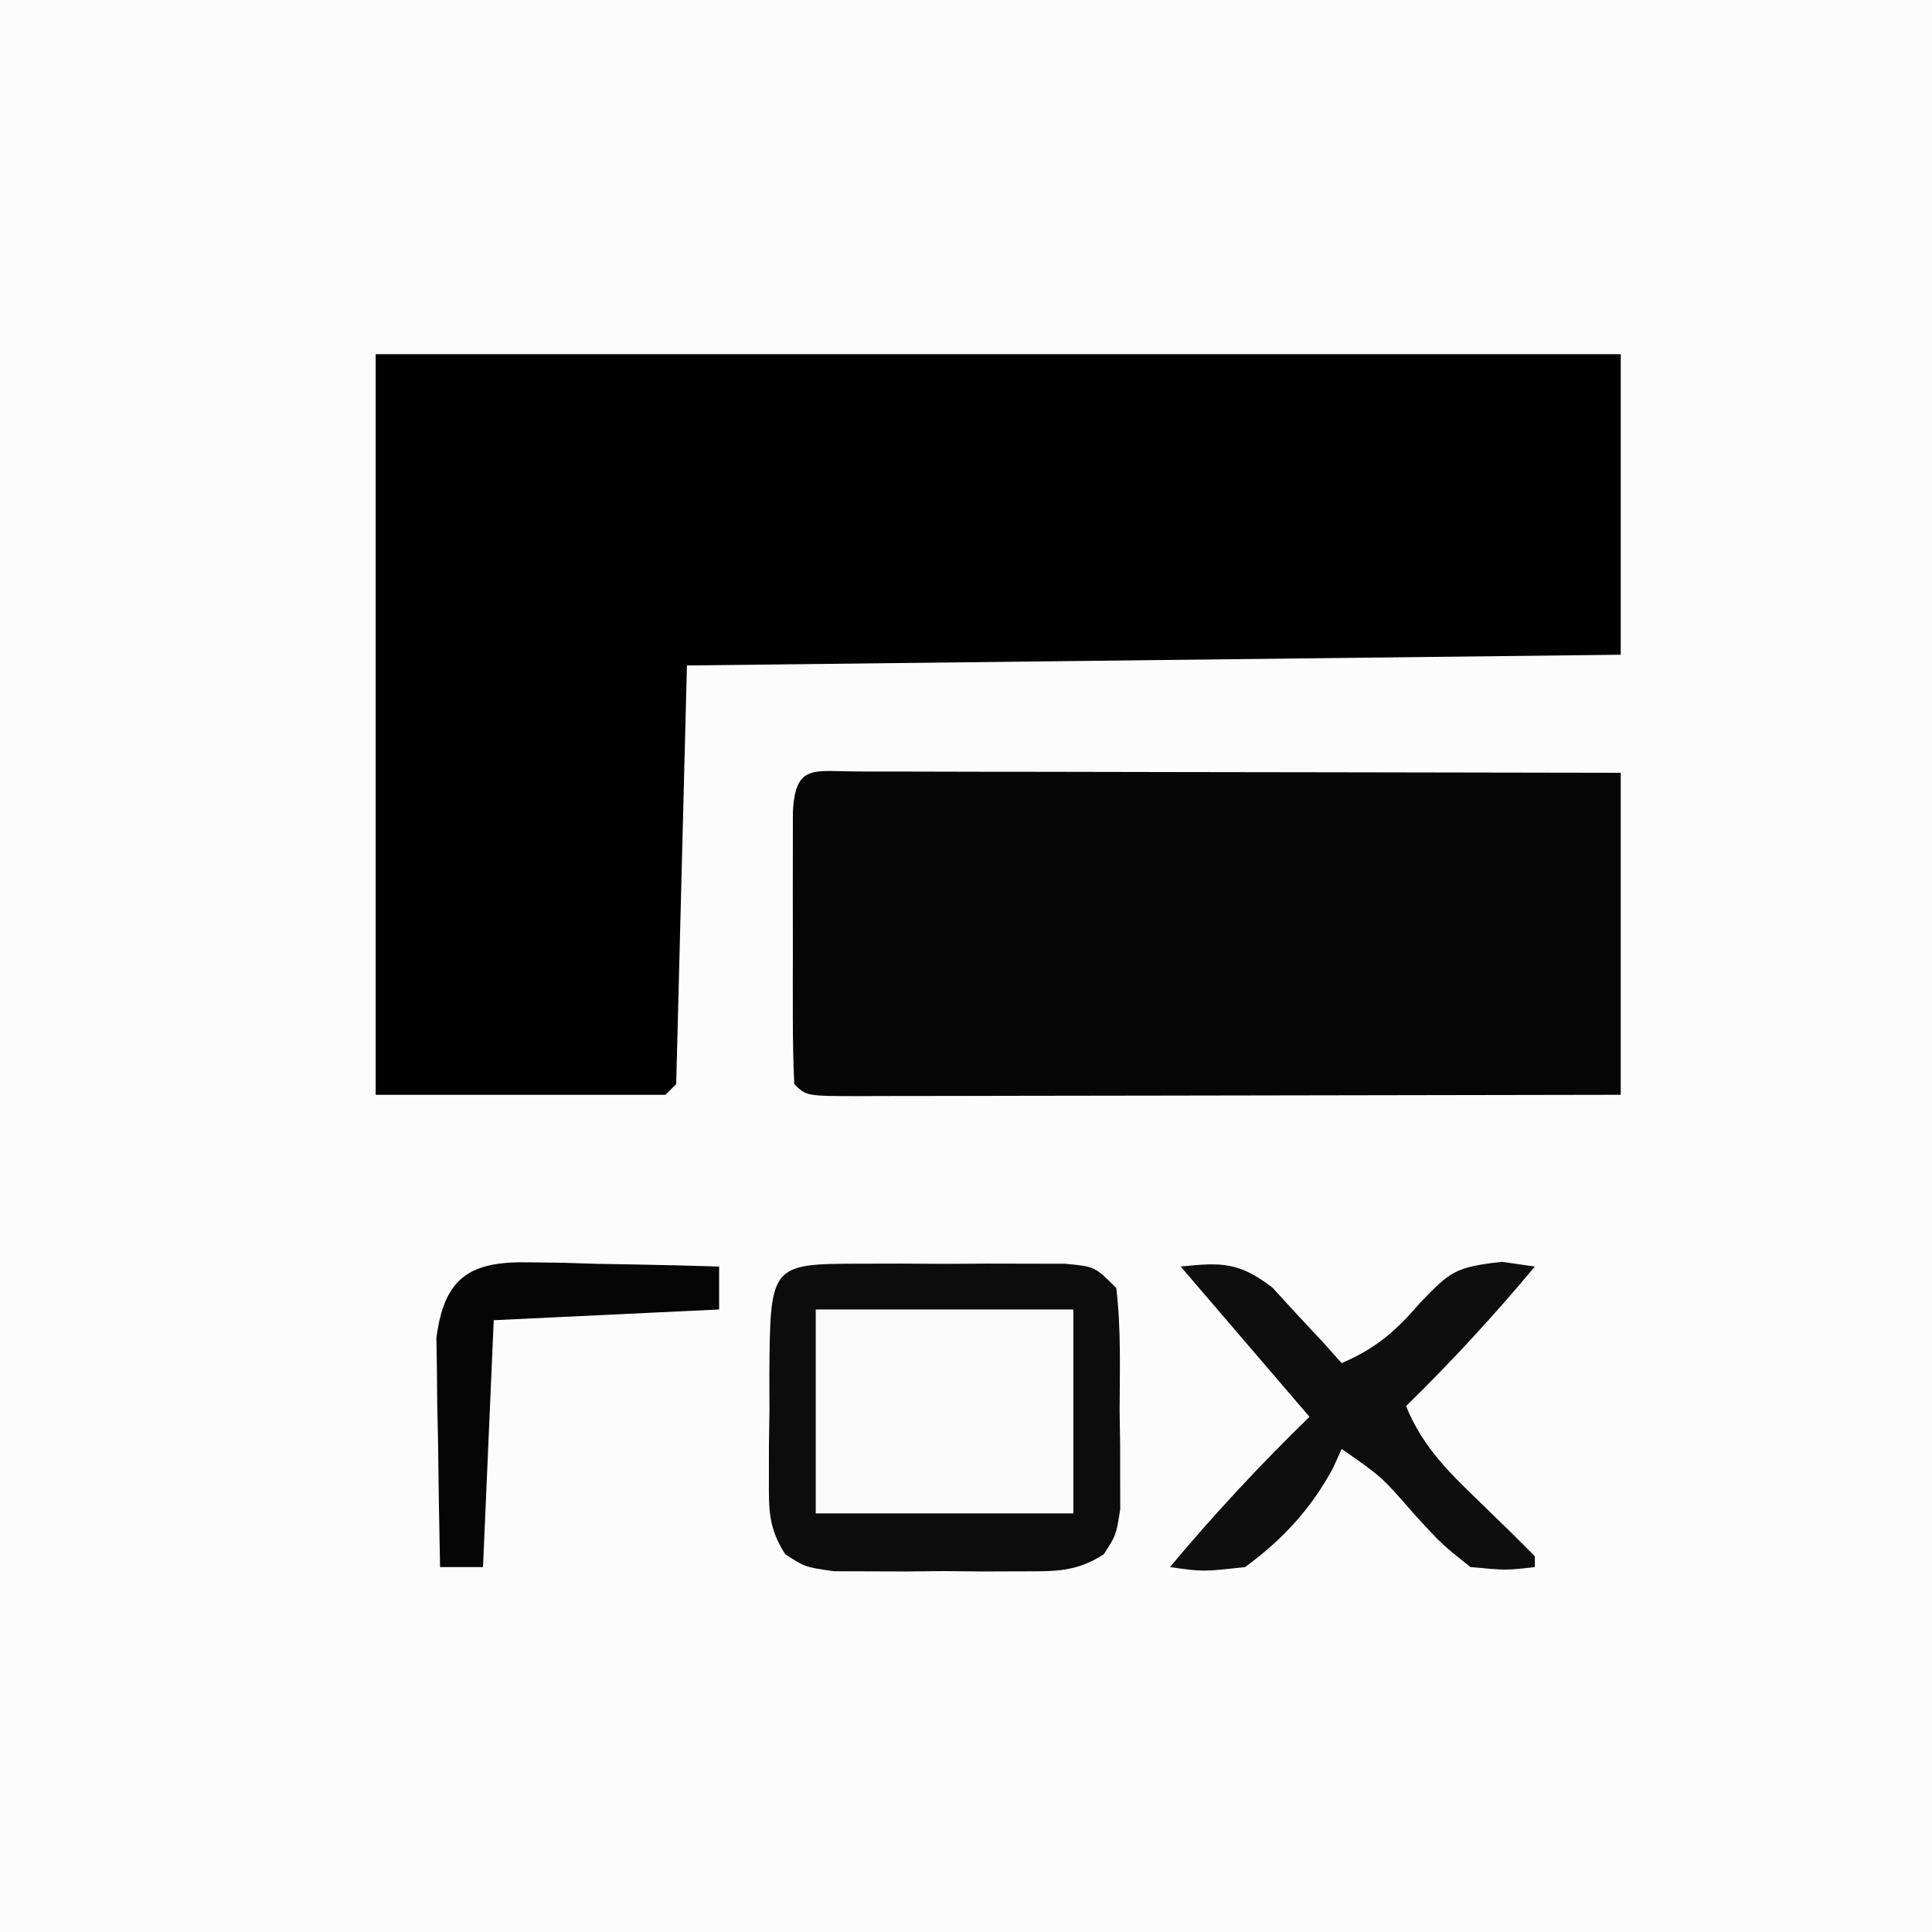
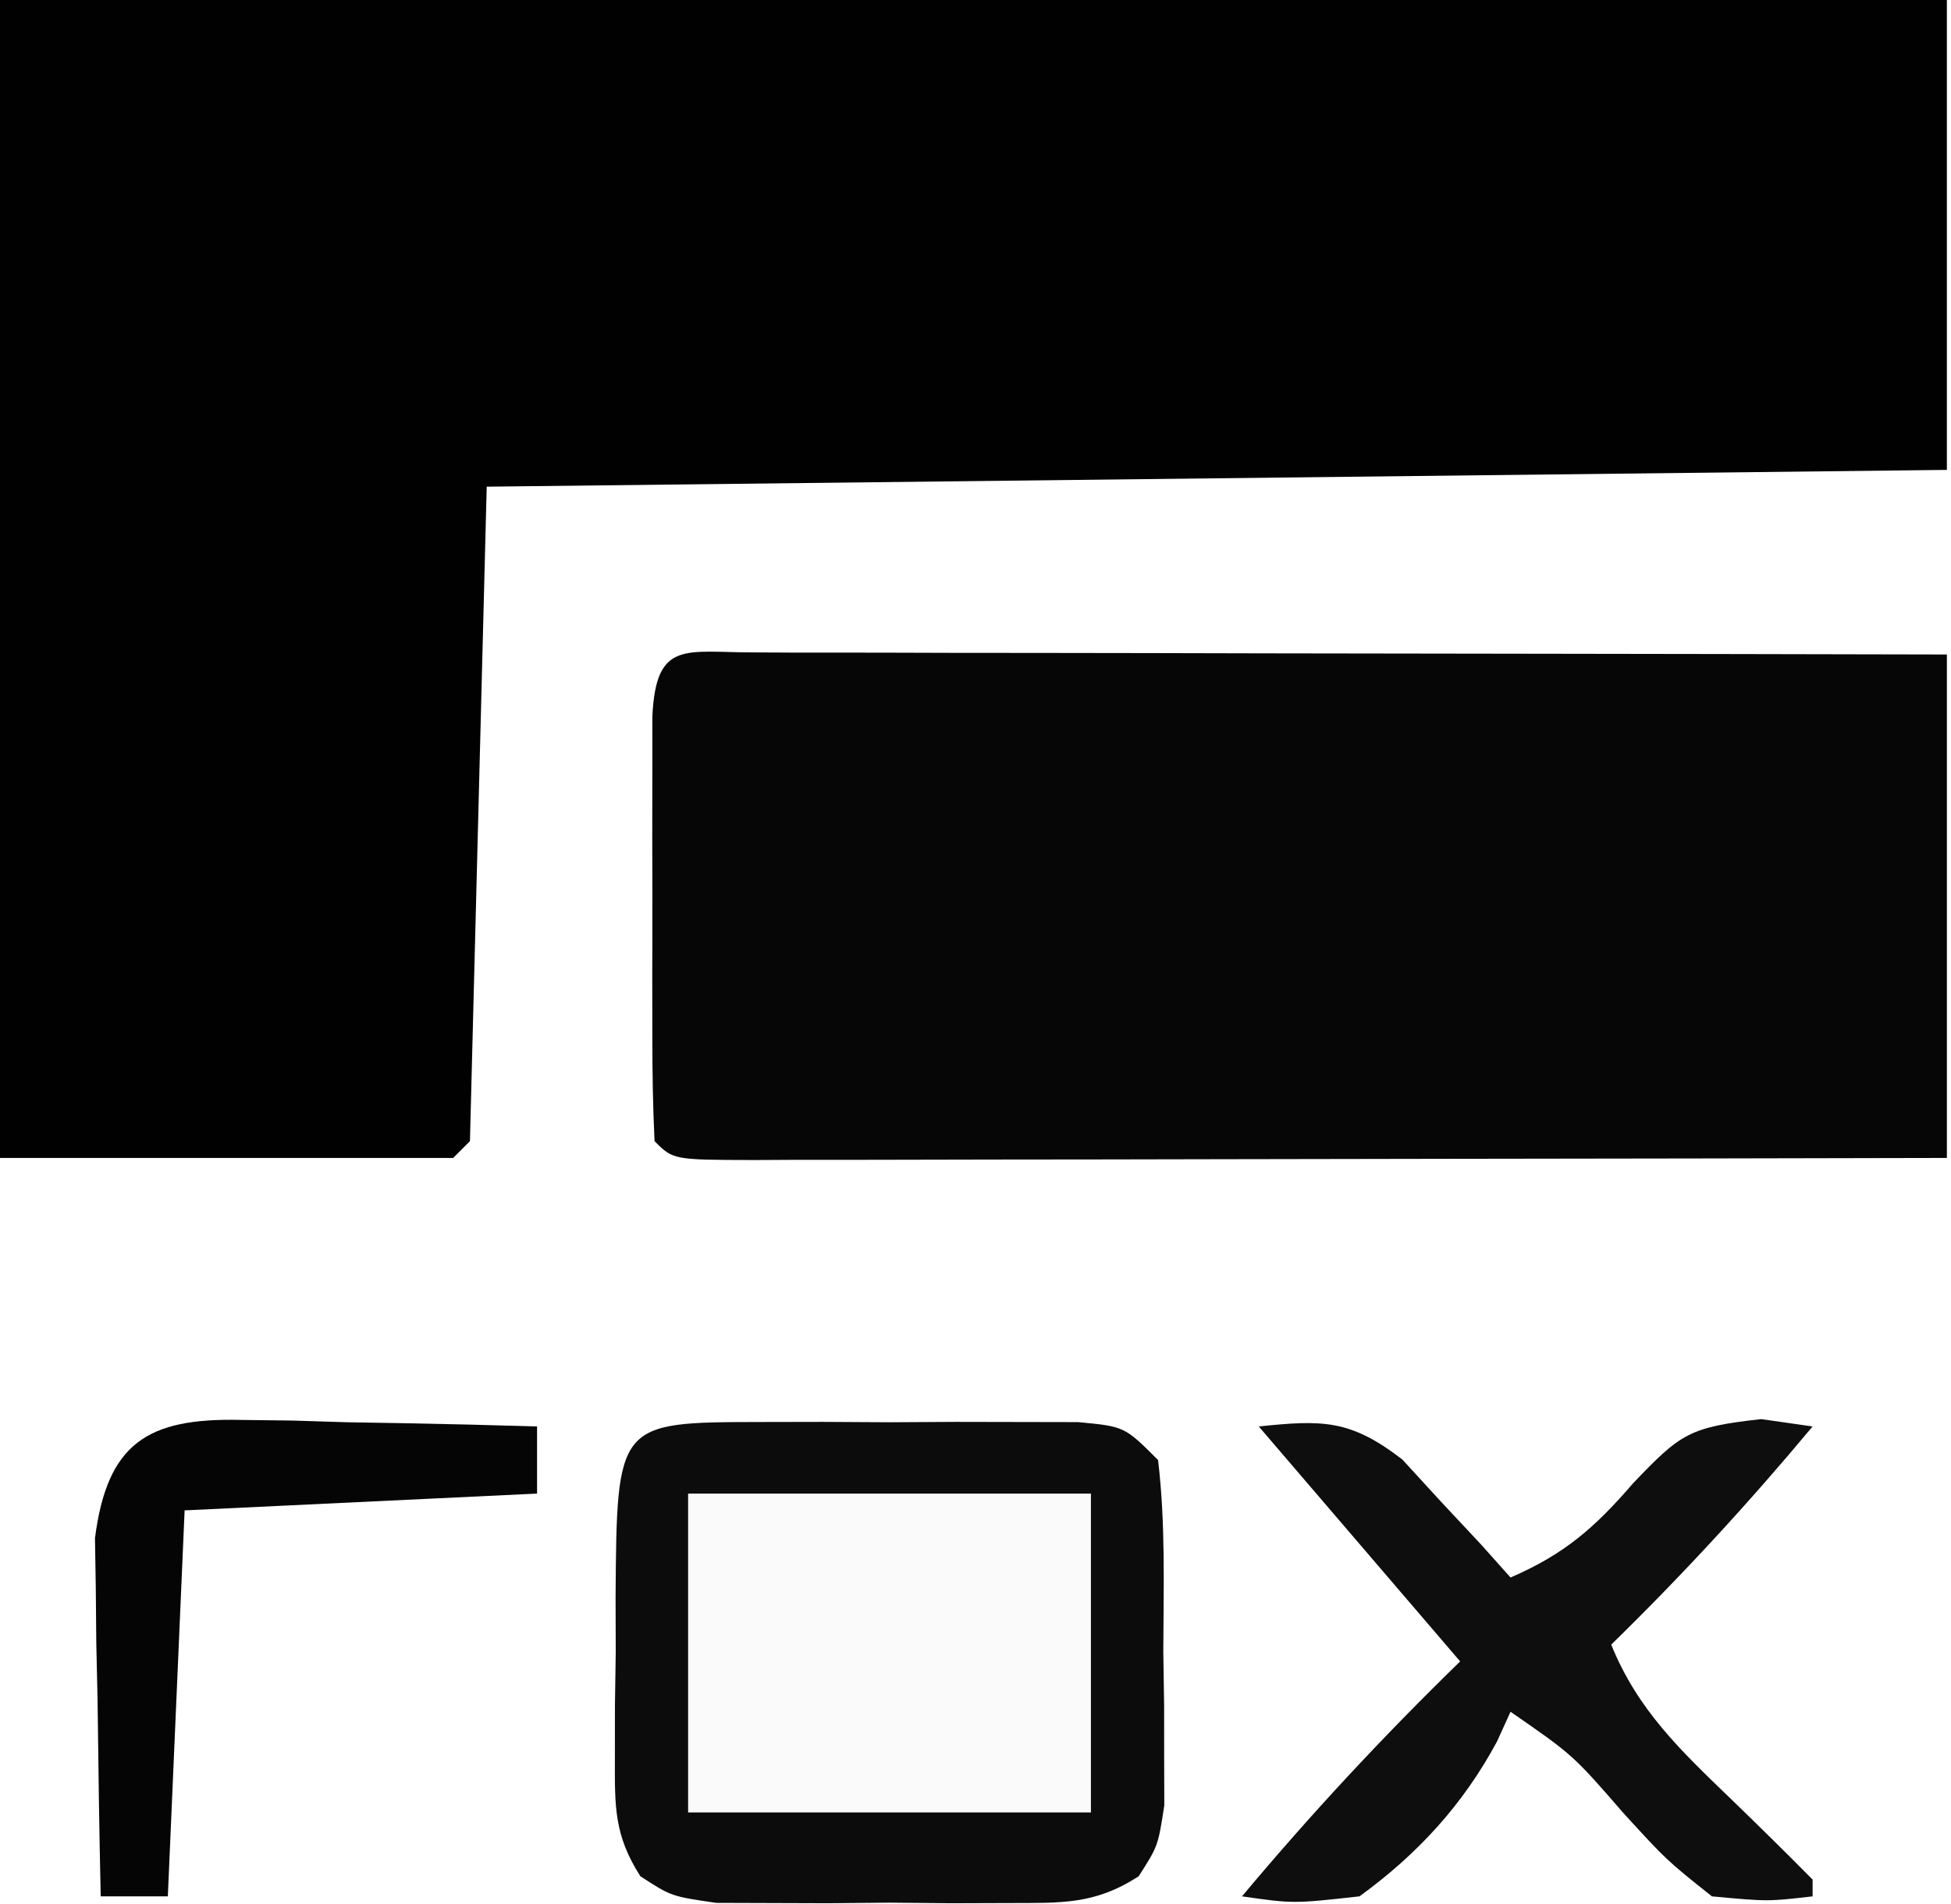
- <svg xmlns="http://www.w3.org/2000/svg" version="1.1" width="180" height="180">
-   <path d="M0 0 C59.4 0 118.8 0 180 0 C180 59.4 180 118.8 180 180 C120.6 180 61.2 180 0 180 C0 120.6 0 61.2 0 0 Z " fill="#FCFCFC" transform="translate(0,0)" />
-   <path d="M0 0 C38.28 0 76.56 0 116 0 C116 9.24 116 18.48 116 28 C72.935 28.495 72.935 28.495 29 29 C28.67 41.87 28.34 54.74 28 68 C27.67 68.33 27.34 68.66 27 69 C18.09 69 9.18 69 0 69 C0 46.23 0 23.46 0 0 Z " fill="#010101" transform="translate(35,33)" />
-   <path d="M0 0 C0.707 0.004 1.414 0.007 2.143 0.011 C3.255 0.011 3.255 0.011 4.389 0.01 C6.851 0.011 9.313 0.019 11.775 0.027 C13.478 0.029 15.18 0.03 16.883 0.031 C21.372 0.035 25.862 0.045 30.352 0.056 C34.93 0.066 39.508 0.071 44.086 0.076 C53.075 0.086 62.064 0.104 71.053 0.124 C71.053 10.024 71.053 19.924 71.053 30.124 C61.161 30.147 51.269 30.165 41.377 30.176 C36.784 30.181 32.191 30.189 27.599 30.2 C23.17 30.211 18.742 30.217 14.313 30.219 C12.62 30.221 10.926 30.225 9.233 30.23 C6.87 30.237 4.506 30.238 2.143 30.238 C1.436 30.242 0.728 30.245 0 30.249 C-4.833 30.238 -4.833 30.238 -5.947 29.124 C-6.047 27.064 -6.078 25 -6.08 22.937 C-6.082 21.681 -6.083 20.426 -6.084 19.132 C-6.082 18.475 -6.08 17.818 -6.078 17.141 C-6.073 15.133 -6.078 13.125 -6.084 11.117 C-6.083 9.861 -6.082 8.606 -6.08 7.312 C-6.079 5.57 -6.079 5.57 -6.077 3.792 C-5.856 -0.769 -4.101 0.009 0 0 Z " fill="#050605" transform="translate(79.94748,71.87558)" />
-   <path d="M0 0 C7.92 0 15.84 0 24 0 C24 6.27 24 12.54 24 19 C16.08 19 8.16 19 0 19 C0 12.73 0 6.46 0 0 Z " fill="#FAFAFA" transform="translate(76,122)" />
-   <path d="M0 0 C1.872 -0.004 1.872 -0.004 3.781 -0.008 C5.746 0.004 5.746 0.004 7.75 0.016 C9.06 0.008 10.369 0 11.719 -0.008 C12.967 -0.005 14.214 -0.003 15.5 0 C16.65 0.002 17.8 0.005 18.984 0.007 C21.75 0.266 21.75 0.266 23.75 2.266 C24.205 6.059 24.074 9.886 24.062 13.703 C24.079 14.766 24.095 15.829 24.111 16.924 C24.112 17.943 24.113 18.962 24.113 20.012 C24.116 20.947 24.119 21.882 24.122 22.845 C23.75 25.266 23.75 25.266 22.594 27.069 C19.975 28.768 17.982 28.654 14.875 28.664 C13.725 28.668 12.575 28.672 11.391 28.676 C10.189 28.664 8.988 28.653 7.75 28.641 C6.549 28.652 5.347 28.664 4.109 28.676 C2.385 28.67 2.385 28.67 0.625 28.664 C-0.429 28.661 -1.484 28.657 -2.57 28.654 C-5.25 28.266 -5.25 28.266 -7.094 27.069 C-8.663 24.621 -8.623 22.909 -8.613 20.012 C-8.612 18.483 -8.612 18.483 -8.611 16.924 C-8.595 15.861 -8.579 14.798 -8.562 13.703 C-8.566 12.636 -8.569 11.57 -8.572 10.471 C-8.499 0.017 -8.499 0.017 0 0 Z M-4.25 4.266 C-4.25 10.536 -4.25 16.806 -4.25 23.266 C3.67 23.266 11.59 23.266 19.75 23.266 C19.75 16.996 19.75 10.726 19.75 4.266 C11.83 4.266 3.91 4.266 -4.25 4.266 Z " fill="#0C0C0C" transform="translate(80.25,117.7344)" />
-   <path d="M0 0 C3.815 -0.398 5.46 -0.417 8.555 1.969 C9.32 2.804 10.086 3.639 10.875 4.5 C11.656 5.335 12.437 6.171 13.242 7.031 C13.822 7.681 14.402 8.331 15 9 C18.221 7.61 20.035 6.017 22.312 3.375 C25.139 0.42 25.641 0.04 29.938 -0.438 C30.948 -0.293 31.959 -0.149 33 0 C29.195 4.56 25.25 8.851 21 13 C22.582 16.9 25.123 19.292 28.125 22.188 C29.766 23.775 31.396 25.375 33 27 C33 27.33 33 27.66 33 28 C30.328 28.309 30.328 28.309 27 28 C24.297 25.848 24.297 25.848 21.75 23.062 C18.721 19.575 18.721 19.575 15 17 C14.604 17.874 14.604 17.874 14.199 18.766 C12.178 22.531 9.456 25.491 6 28 C2.062 28.438 2.062 28.438 -1 28 C3.116 23.081 7.404 18.474 12 14 C11.636 13.576 11.273 13.152 10.898 12.715 C7.266 8.477 3.633 4.238 0 0 Z " fill="#0E0E0E" transform="translate(110,118)" />
-   <path d="M0 0 C1.542 0.019 1.542 0.019 3.115 0.039 C4.187 0.073 5.259 0.106 6.363 0.141 C7.447 0.159 8.53 0.177 9.646 0.195 C12.324 0.242 14.999 0.308 17.676 0.391 C17.676 1.711 17.676 3.031 17.676 4.391 C7.281 4.886 7.281 4.886 -3.324 5.391 C-3.654 12.981 -3.984 20.571 -4.324 28.391 C-5.644 28.391 -6.964 28.391 -8.324 28.391 C-8.411 24.474 -8.465 20.558 -8.512 16.641 C-8.537 15.529 -8.562 14.418 -8.588 13.273 C-8.598 12.204 -8.607 11.134 -8.617 10.031 C-8.633 9.047 -8.649 8.062 -8.665 7.048 C-7.936 1.361 -5.506 -0.122 0 0 Z " fill="#050505" transform="translate(49.32422,117.6094)" />
+ <svg xmlns="http://www.w3.org/2000/svg" width="123" height="120" viewBox="0 0 123 120" fill="none">
+   <path d="M0 0C40.504 0 81.009 0 122.74 0C122.74 9.777 122.74 19.554 122.74 29.627C77.173 30.151 77.173 30.151 30.685 30.685C30.336 44.303 29.987 57.921 29.627 71.951C29.278 72.3 28.929 72.65 28.569 73.009C19.141 73.009 9.713 73.009 0 73.009C0 48.916 0 24.823 0 0Z" fill="#010101" />
+   <path d="M47.559 41.135C48.307 41.138 49.056 41.142 49.826 41.146C51.003 41.146 51.003 41.146 52.204 41.146C54.809 41.146 57.414 41.155 60.019 41.163C61.82 41.165 63.621 41.166 65.423 41.167C70.174 41.171 74.924 41.182 79.675 41.194C84.519 41.204 89.363 41.209 94.207 41.215C103.718 41.226 113.229 41.245 122.74 41.266C122.74 51.741 122.74 62.217 122.74 73.009C112.274 73.033 101.807 73.053 91.34 73.064C86.481 73.07 81.621 73.077 76.761 73.089C72.076 73.101 67.39 73.107 62.704 73.11C60.912 73.112 59.121 73.115 57.329 73.121C54.828 73.129 52.327 73.13 49.826 73.129C49.078 73.133 48.33 73.137 47.559 73.141C42.445 73.13 42.445 73.13 41.266 71.951C41.16 69.771 41.128 67.587 41.126 65.404C41.124 64.076 41.123 62.747 41.121 61.379C41.124 60.683 41.126 59.988 41.128 59.272C41.134 57.147 41.128 55.022 41.121 52.897C41.123 51.569 41.124 50.24 41.126 48.871C41.127 47.028 41.127 47.028 41.129 45.147C41.363 40.321 43.22 41.144 47.559 41.135Z" fill="#050605" />
+   <path d="M43.382 94.171C51.763 94.171 60.143 94.171 68.777 94.171C68.777 100.806 68.777 107.44 68.777 114.275C60.397 114.275 52.017 114.275 43.382 114.275C43.382 107.641 43.382 101.007 43.382 94.171Z" fill="#FAFAFA" />
+   <path d="M47.879 89.658C49.86 89.654 49.86 89.654 51.88 89.65C53.959 89.662 53.959 89.662 56.08 89.674C57.465 89.666 58.851 89.658 60.279 89.65C61.599 89.652 62.92 89.655 64.28 89.658C65.497 89.66 66.713 89.663 67.967 89.665C70.893 89.939 70.893 89.939 73.009 92.055C73.491 96.069 73.352 100.118 73.34 104.157C73.357 105.282 73.374 106.407 73.392 107.565C73.392 108.643 73.393 109.722 73.394 110.833C73.397 111.822 73.4 112.811 73.403 113.831C73.009 116.392 73.009 116.392 71.787 118.3C69.015 120.098 66.907 119.977 63.619 119.988C62.402 119.992 61.185 119.996 59.932 120C58.661 119.988 57.389 119.975 56.08 119.963C54.808 119.975 53.537 119.987 52.227 120C50.403 119.994 50.403 119.994 48.541 119.988C47.425 119.984 46.309 119.98 45.16 119.977C42.324 119.566 42.324 119.566 40.373 118.3C38.713 115.71 38.756 113.898 38.766 110.833C38.767 109.215 38.767 109.215 38.768 107.565C38.785 106.441 38.802 105.316 38.819 104.157C38.816 103.029 38.812 101.9 38.809 100.737C38.886 89.676 38.886 89.676 47.879 89.658ZM43.382 94.171C43.382 100.806 43.382 107.44 43.382 114.275C51.763 114.275 60.143 114.275 68.777 114.275C68.777 107.641 68.777 101.007 68.777 94.171C60.397 94.171 52.017 94.171 43.382 94.171Z" fill="#0C0C0C" />
+   <path d="M79.358 89.939C83.394 89.518 85.135 89.498 88.41 92.022C89.22 92.906 90.03 93.79 90.865 94.701C91.691 95.584 92.518 96.468 93.37 97.379C93.983 98.066 94.597 98.754 95.23 99.462C98.638 97.992 100.557 96.305 102.967 93.51C105.957 90.384 106.489 89.981 111.035 89.476C112.104 89.629 113.174 89.782 114.275 89.939C110.25 94.764 106.075 99.304 101.578 103.694C103.252 107.821 105.94 110.352 109.117 113.416C110.854 115.096 112.578 116.789 114.275 118.508C114.275 118.857 114.275 119.206 114.275 119.566C111.448 119.893 111.448 119.893 107.927 119.566C105.067 117.289 105.067 117.289 102.372 114.342C99.167 110.651 99.167 110.651 95.23 107.927C94.81 108.852 94.81 108.852 94.382 109.795C92.244 113.779 89.364 116.911 85.707 119.566C81.54 120.029 81.54 120.029 78.3 119.566C82.655 114.361 87.192 109.486 92.055 104.753C91.671 104.304 91.286 103.855 90.89 103.393C87.046 98.908 83.202 94.424 79.358 89.939Z" fill="#0E0E0E" />
+   <path d="M15.157 89.526C16.788 89.546 16.788 89.546 18.453 89.567C19.587 89.603 20.721 89.638 21.89 89.674C23.036 89.694 24.182 89.713 25.364 89.732C28.196 89.782 31.027 89.852 33.859 89.939C33.859 91.336 33.859 92.733 33.859 94.171C22.86 94.695 22.86 94.695 11.639 95.23C11.29 103.261 10.941 111.292 10.581 119.566C9.184 119.566 7.788 119.566 6.349 119.566C6.256 115.422 6.2 111.278 6.15 107.133C6.124 105.958 6.097 104.782 6.07 103.57C6.059 102.438 6.049 101.306 6.039 100.14C6.022 99.098 6.005 98.056 5.988 96.983C6.76 90.966 9.33 89.397 15.157 89.526Z" fill="#050505" />
</svg>
